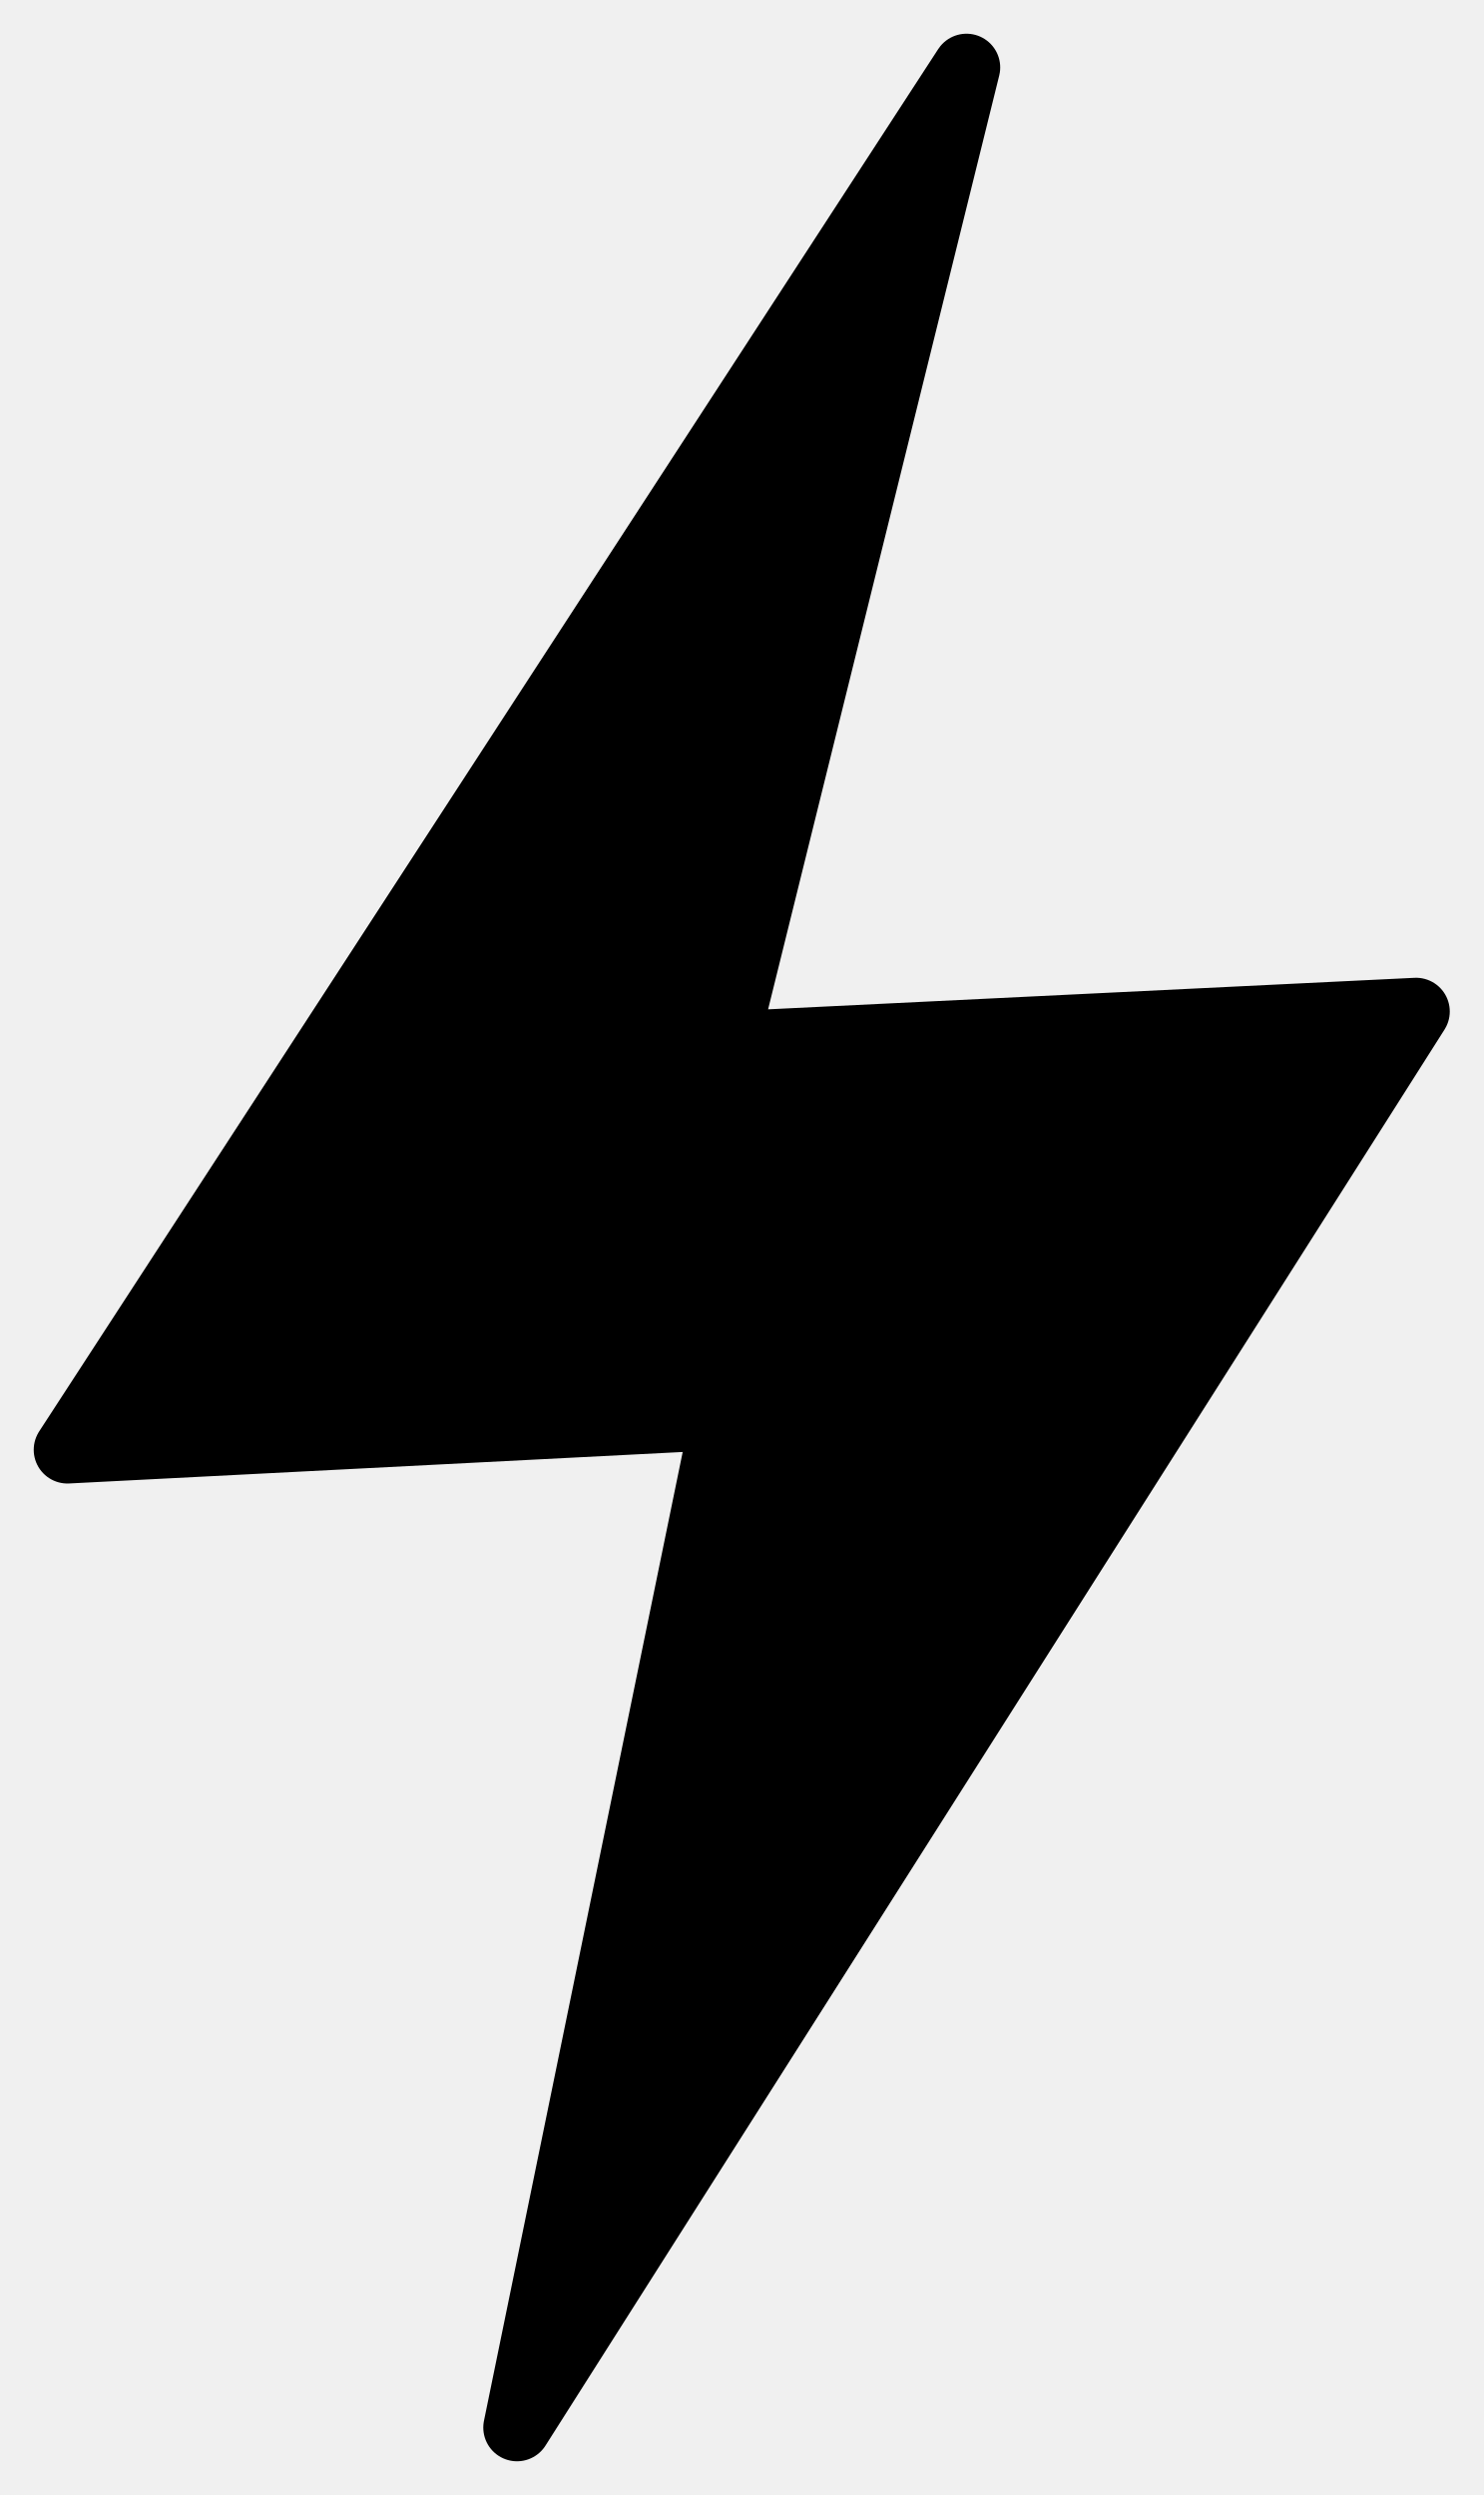
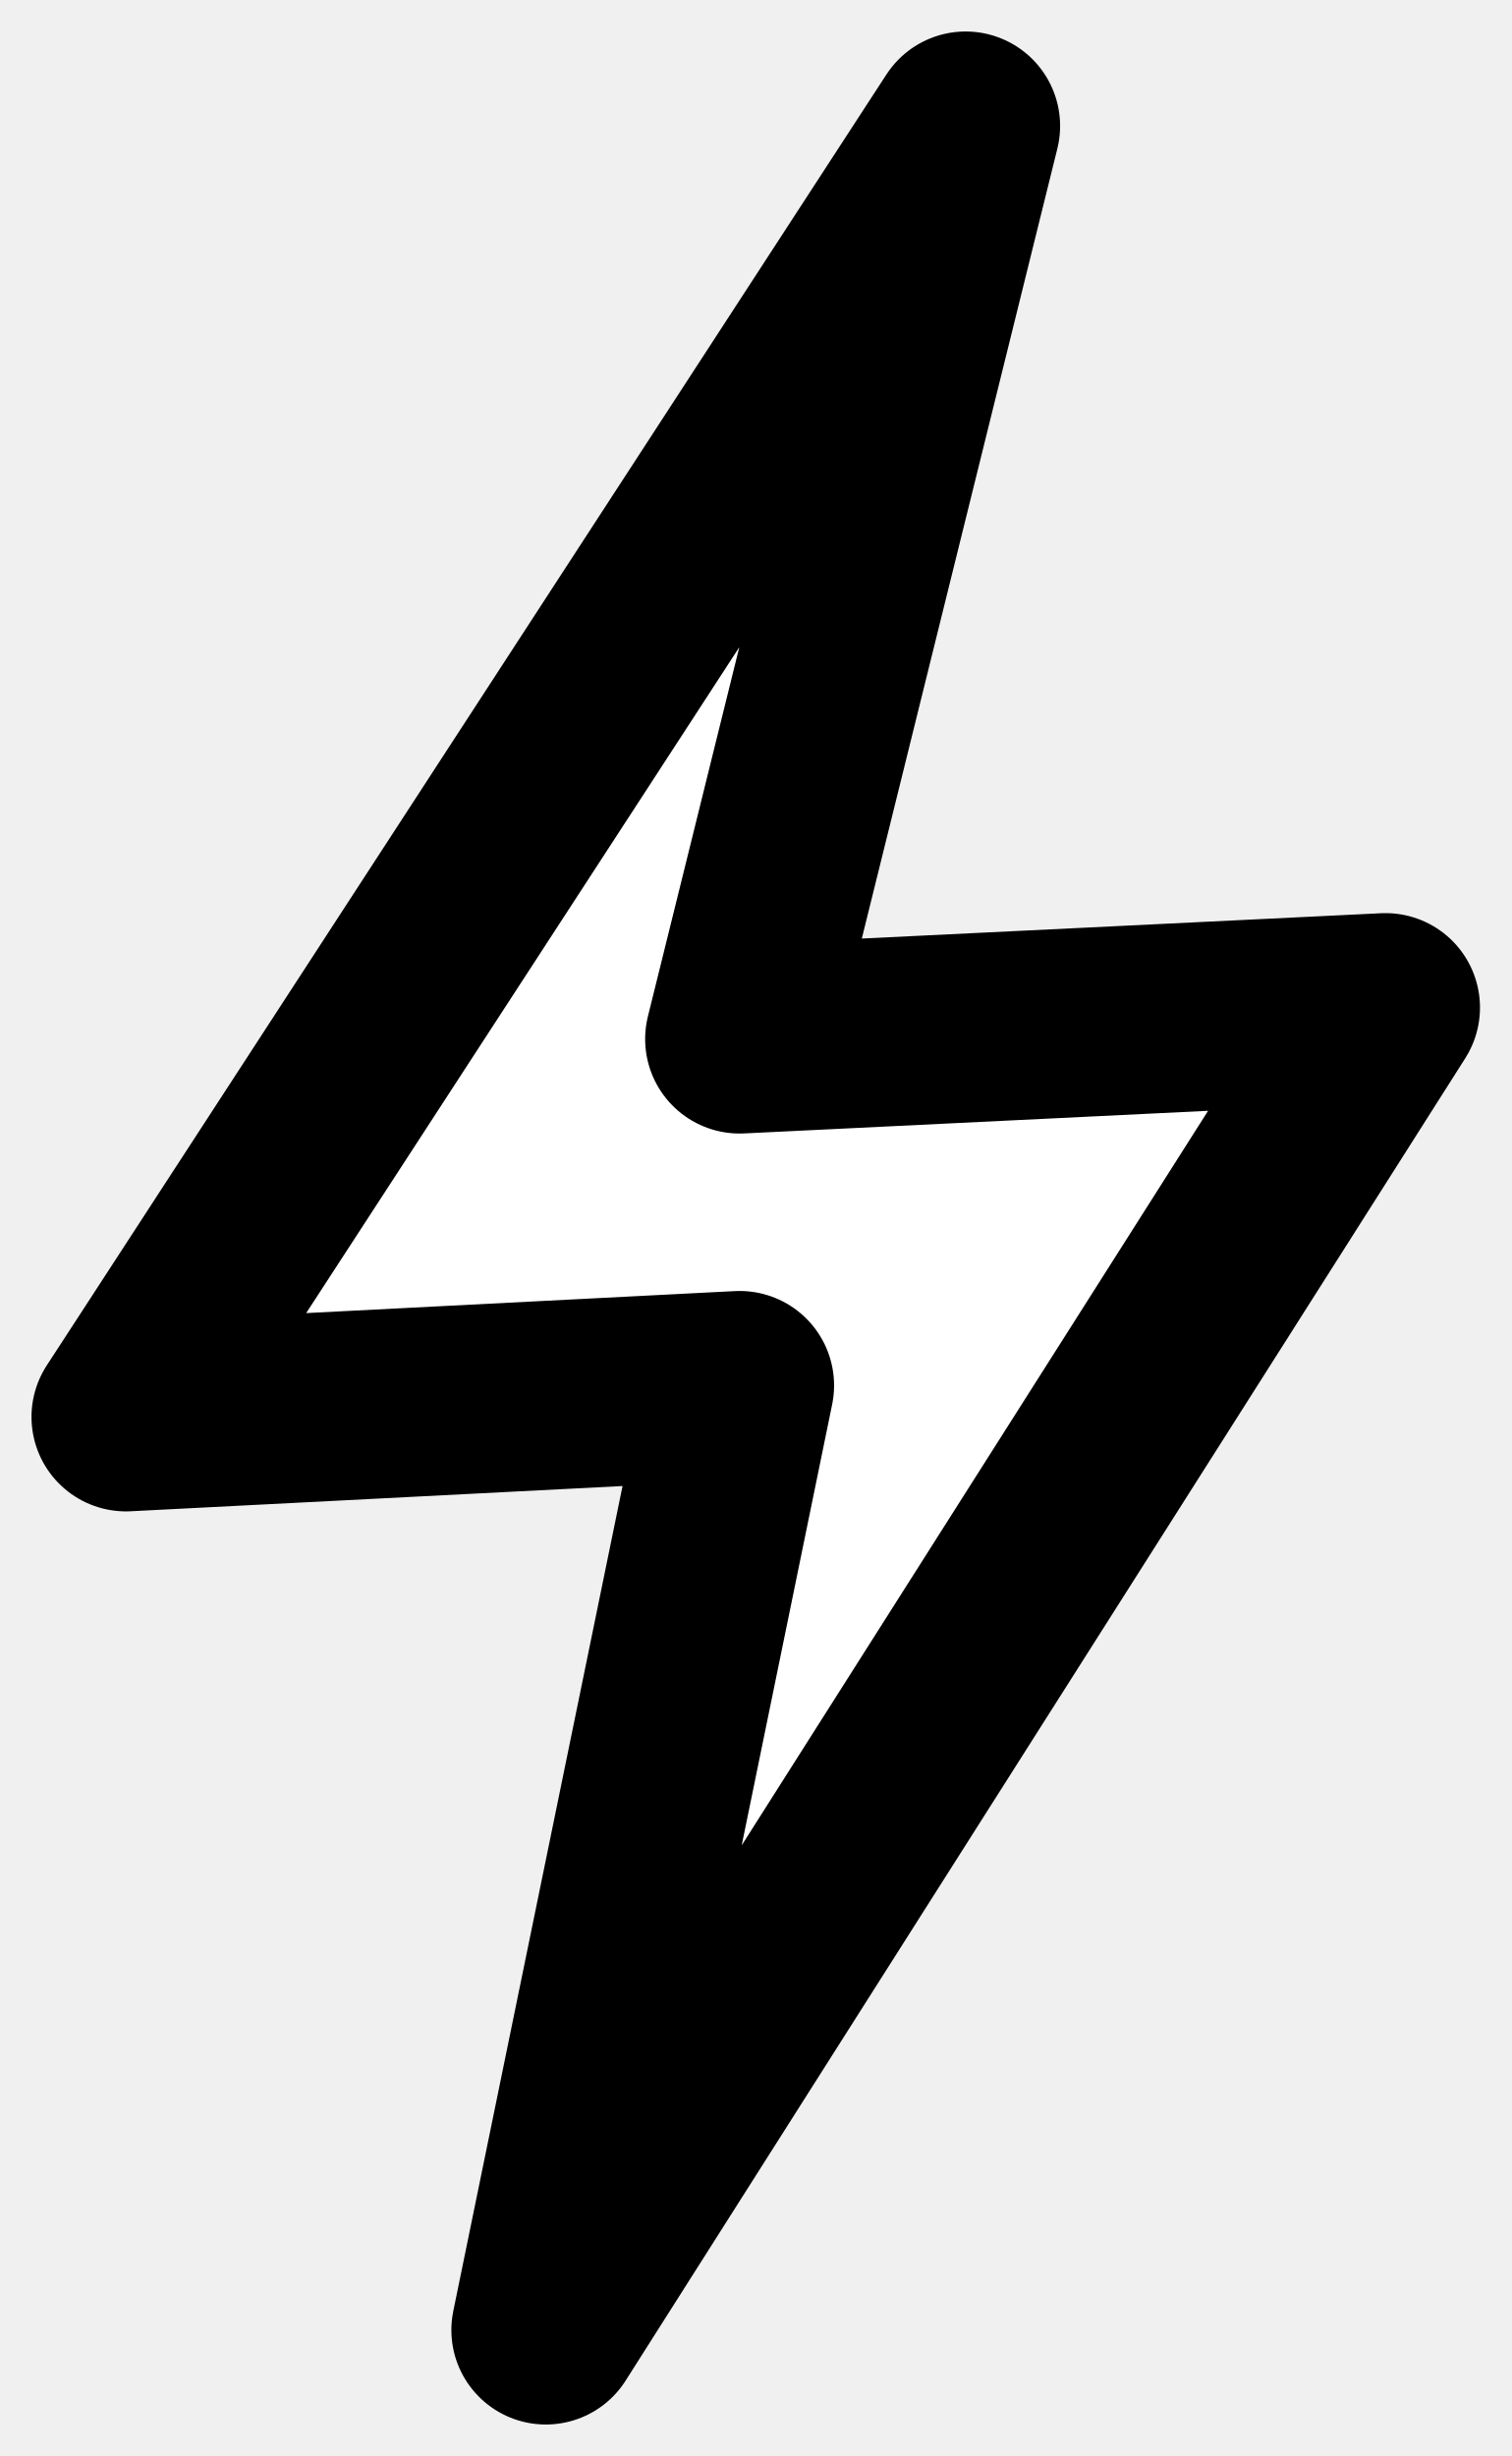
- <svg xmlns="http://www.w3.org/2000/svg" width="22" height="37" viewBox="0 0 22 37" fill="none">
-   <path d="M1 21.5L14.333 1L10.744 15.5L21 15L7.667 36L10.744 21L1 21.5Z" fill="black" stroke="black" stroke-linejoin="round" />
+ <svg xmlns="http://www.w3.org/2000/svg" width="24" height="39" viewBox="0 0 24 39" fill="none">
+   <path d="M2 22.5L15.333 2L11.744 16.5L22 16L8.667 37L11.744 22L2 22.5Z" fill="white" stroke="black" stroke-width="3" stroke-linejoin="round" />
</svg>
